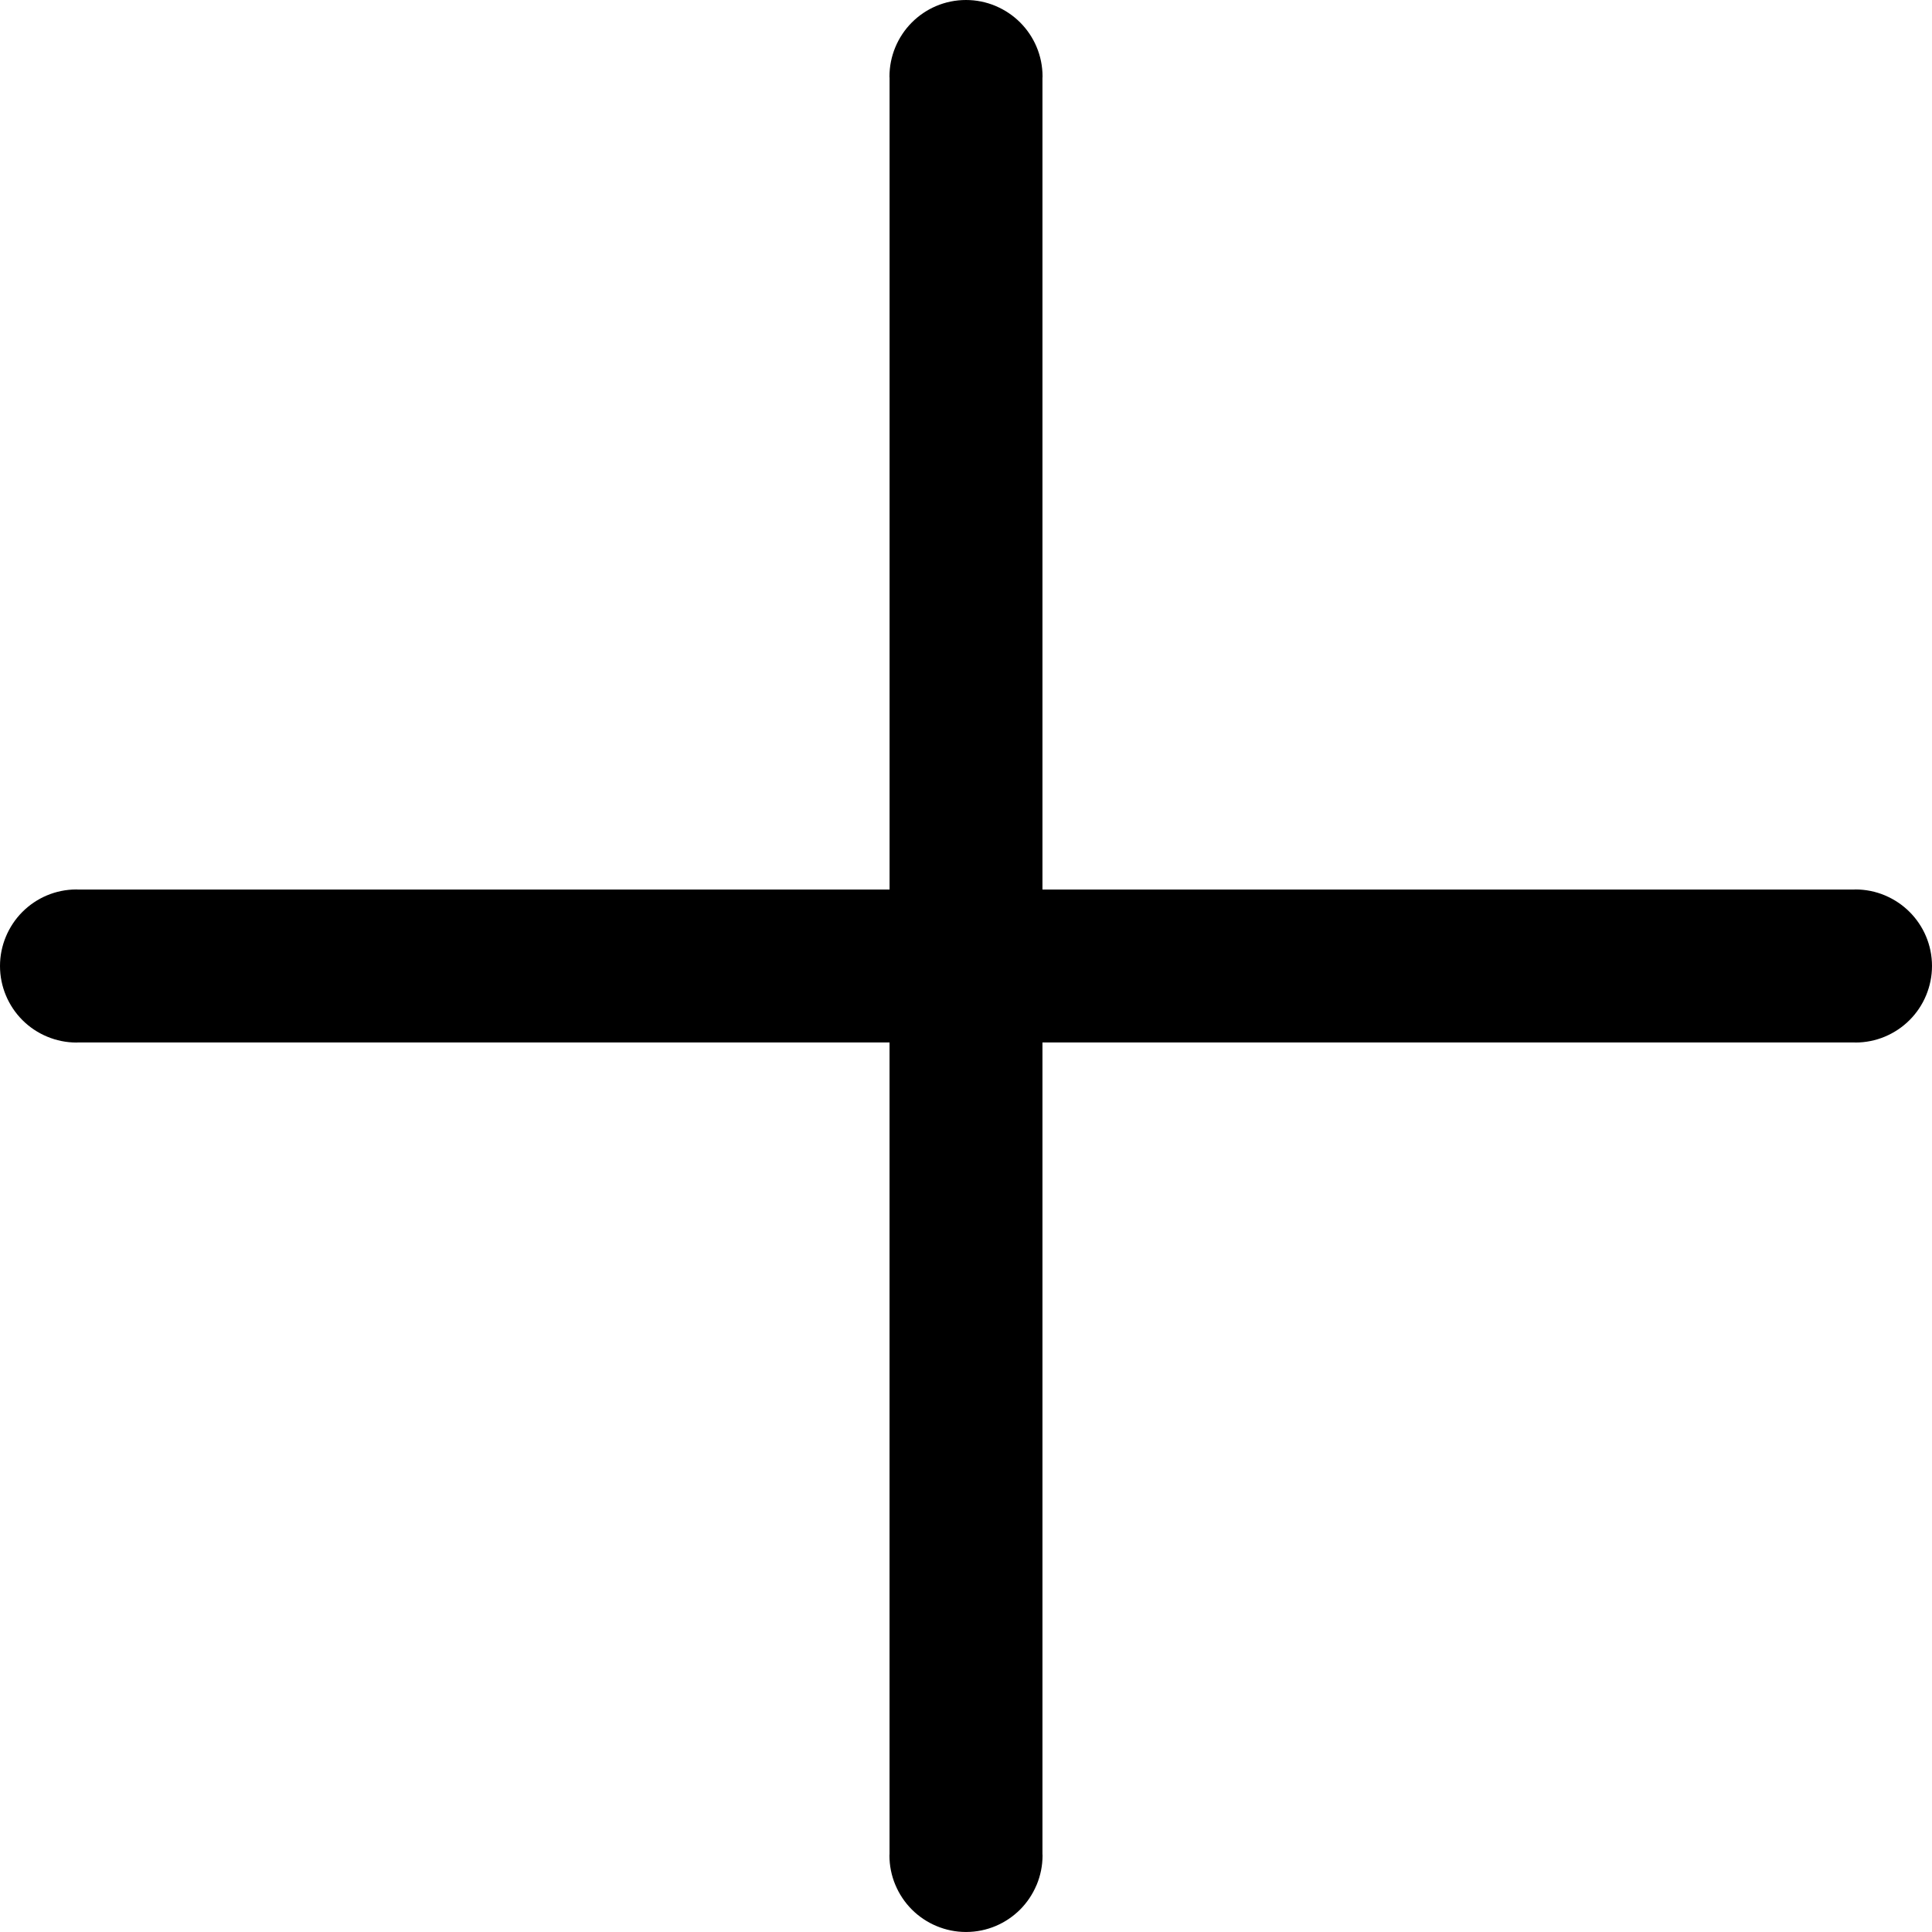
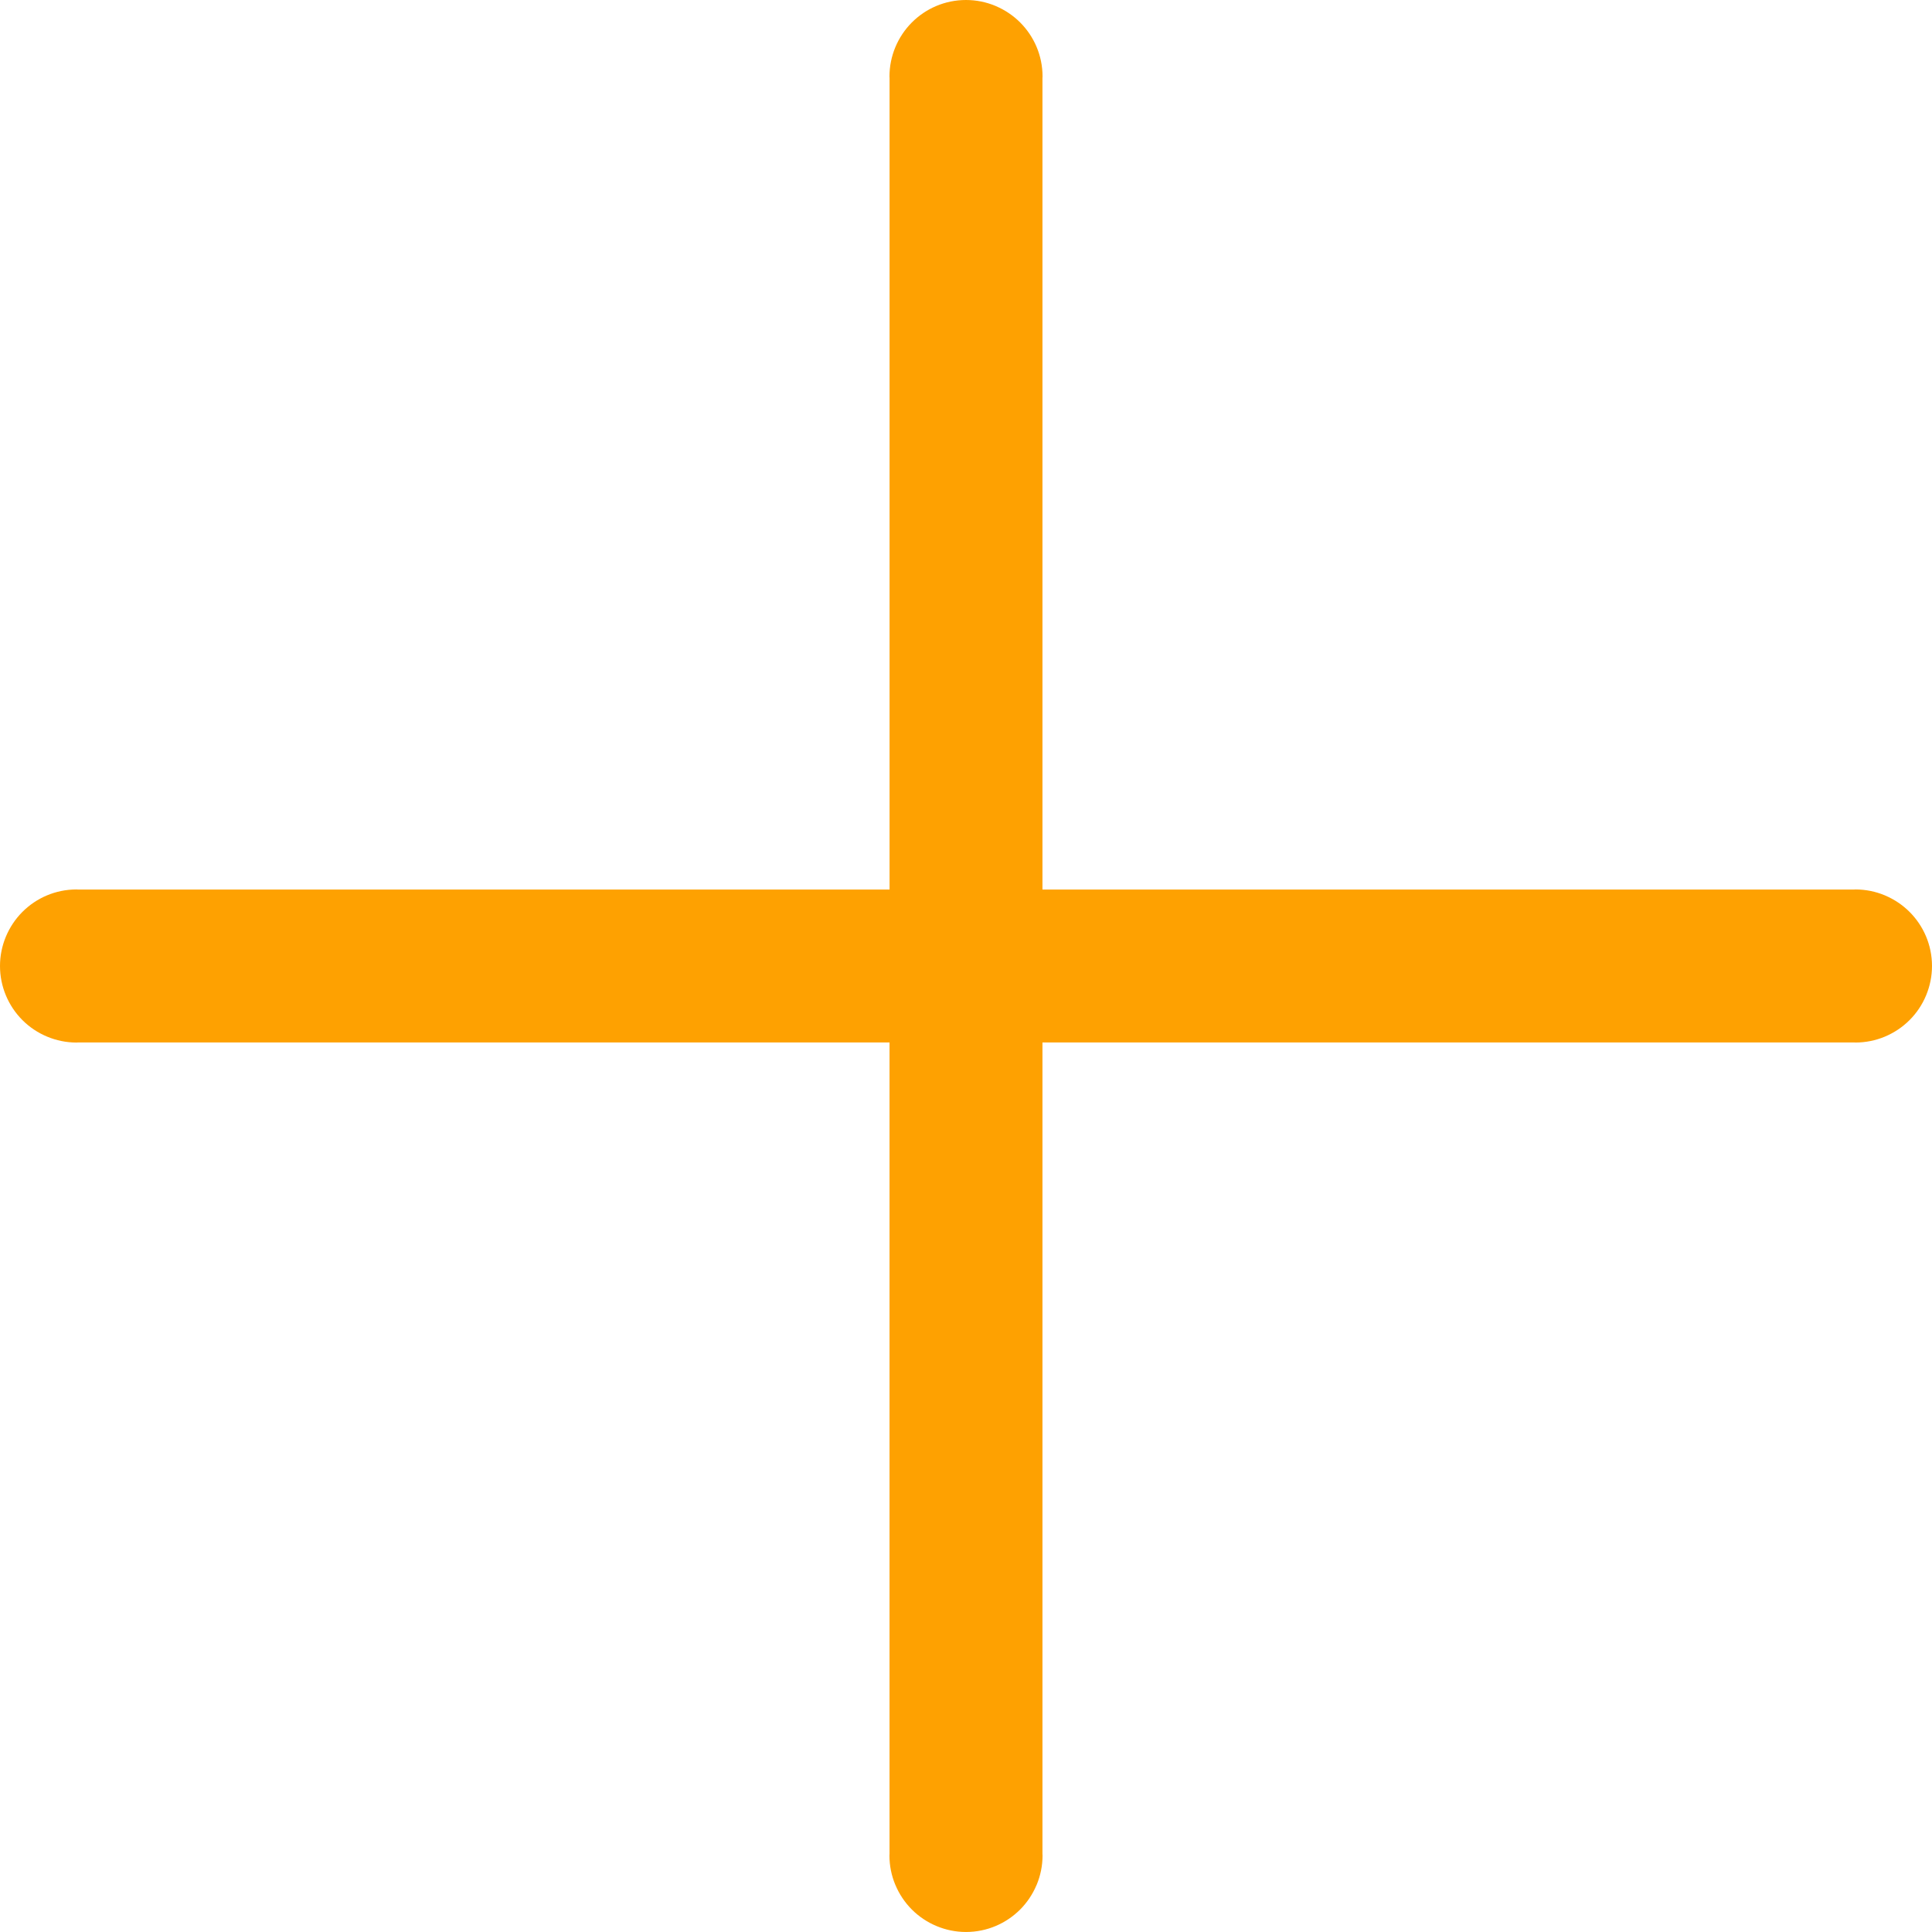
<svg xmlns="http://www.w3.org/2000/svg" version="1.1" id="Layer_1" x="0px" y="0px" width="122.881px" height="122.88px" viewBox="0 0 122.881 122.88" enable-background="new 0 0 122.881 122.88" xml:space="preserve">
  <defs>
    <style>.a{fill:#fea101;}</style>
  </defs>
  <g>
-     <path d="M56.573,4.868c0-0.655,0.132-1.283,0.37-1.859c0.249-0.6,0.61-1.137,1.056-1.583C58.879,0.545,60.097,0,61.44,0 c0.658,0,1.287,0.132,1.863,0.371c0.012,0.005,0.023,0.011,0.037,0.017c0.584,0.248,1.107,0.603,1.543,1.039 c0.881,0.88,1.426,2.098,1.426,3.442c0,0.03-0.002,0.06-0.006,0.089v51.62l51.619,0c0.029-0.003,0.061-0.006,0.09-0.006 c0.656,0,1.285,0.132,1.861,0.371c0.014,0.005,0.025,0.011,0.037,0.017c0.584,0.248,1.107,0.603,1.543,1.039 c0.881,0.88,1.428,2.098,1.428,3.441c0,0.654-0.133,1.283-0.371,1.859c-0.248,0.6-0.609,1.137-1.057,1.583 c-0.445,0.445-0.98,0.806-1.58,1.055v0.001c-0.576,0.238-1.205,0.37-1.861,0.37c-0.029,0-0.061-0.002-0.09-0.006l-51.619,0.001 v51.619c0.004,0.029,0.006,0.06,0.006,0.09c0,0.656-0.133,1.286-0.371,1.861c-0.006,0.014-0.012,0.025-0.018,0.037 c-0.248,0.584-0.602,1.107-1.037,1.543c-0.883,0.882-2.1,1.427-3.443,1.427c-0.654,0-1.283-0.132-1.859-0.371 c-0.6-0.248-1.137-0.609-1.583-1.056c-0.445-0.444-0.806-0.98-1.055-1.58h-0.001c-0.239-0.575-0.371-1.205-0.371-1.861 c0-0.03,0.002-0.061,0.006-0.09V66.303H4.958c-0.029,0.004-0.059,0.006-0.09,0.006c-0.654,0-1.283-0.132-1.859-0.371 c-0.6-0.248-1.137-0.609-1.583-1.056c-0.445-0.445-0.806-0.98-1.055-1.58H0.371C0.132,62.726,0,62.097,0,61.44 c0-0.655,0.132-1.283,0.371-1.859c0.249-0.6,0.61-1.137,1.056-1.583c0.881-0.881,2.098-1.426,3.442-1.426 c0.031,0,0.061,0.002,0.09,0.006l51.62,0l0-51.62C56.575,4.928,56.573,4.898,56.573,4.868L56.573,4.868z" />
+     <path fill="#FEA101" d="M56.573,4.868c0-0.655,0.132-1.283,0.37-1.859c0.249-0.6,0.61-1.137,1.056-1.583C58.879,0.545,60.097,0,61.44,0 c0.658,0,1.287,0.132,1.863,0.371c0.012,0.005,0.023,0.011,0.037,0.017c0.584,0.248,1.107,0.603,1.543,1.039 c0.881,0.88,1.426,2.098,1.426,3.442c0,0.03-0.002,0.06-0.006,0.089v51.62l51.619,0c0.029-0.003,0.061-0.006,0.09-0.006 c0.656,0,1.285,0.132,1.861,0.371c0.014,0.005,0.025,0.011,0.037,0.017c0.584,0.248,1.107,0.603,1.543,1.039 c0.881,0.88,1.428,2.098,1.428,3.441c0,0.654-0.133,1.283-0.371,1.859c-0.248,0.6-0.609,1.137-1.057,1.583 c-0.445,0.445-0.98,0.806-1.58,1.055v0.001c-0.576,0.238-1.205,0.37-1.861,0.37c-0.029,0-0.061-0.002-0.09-0.006l-51.619,0.001 v51.619c0.004,0.029,0.006,0.06,0.006,0.09c0,0.656-0.133,1.286-0.371,1.861c-0.006,0.014-0.012,0.025-0.018,0.037 c-0.248,0.584-0.602,1.107-1.037,1.543c-0.883,0.882-2.1,1.427-3.443,1.427c-0.654,0-1.283-0.132-1.859-0.371 c-0.6-0.248-1.137-0.609-1.583-1.056c-0.445-0.444-0.806-0.98-1.055-1.58h-0.001c-0.239-0.575-0.371-1.205-0.371-1.861 c0-0.03,0.002-0.061,0.006-0.09V66.303H4.958c-0.029,0.004-0.059,0.006-0.09,0.006c-0.654,0-1.283-0.132-1.859-0.371 c-0.6-0.248-1.137-0.609-1.583-1.056c-0.445-0.445-0.806-0.98-1.055-1.58H0.371C0.132,62.726,0,62.097,0,61.44 c0-0.655,0.132-1.283,0.371-1.859c0.249-0.6,0.61-1.137,1.056-1.583c0.881-0.881,2.098-1.426,3.442-1.426 c0.031,0,0.061,0.002,0.09,0.006l51.62,0l0-51.62C56.575,4.928,56.573,4.898,56.573,4.868L56.573,4.868z" />
  </g>
</svg>
